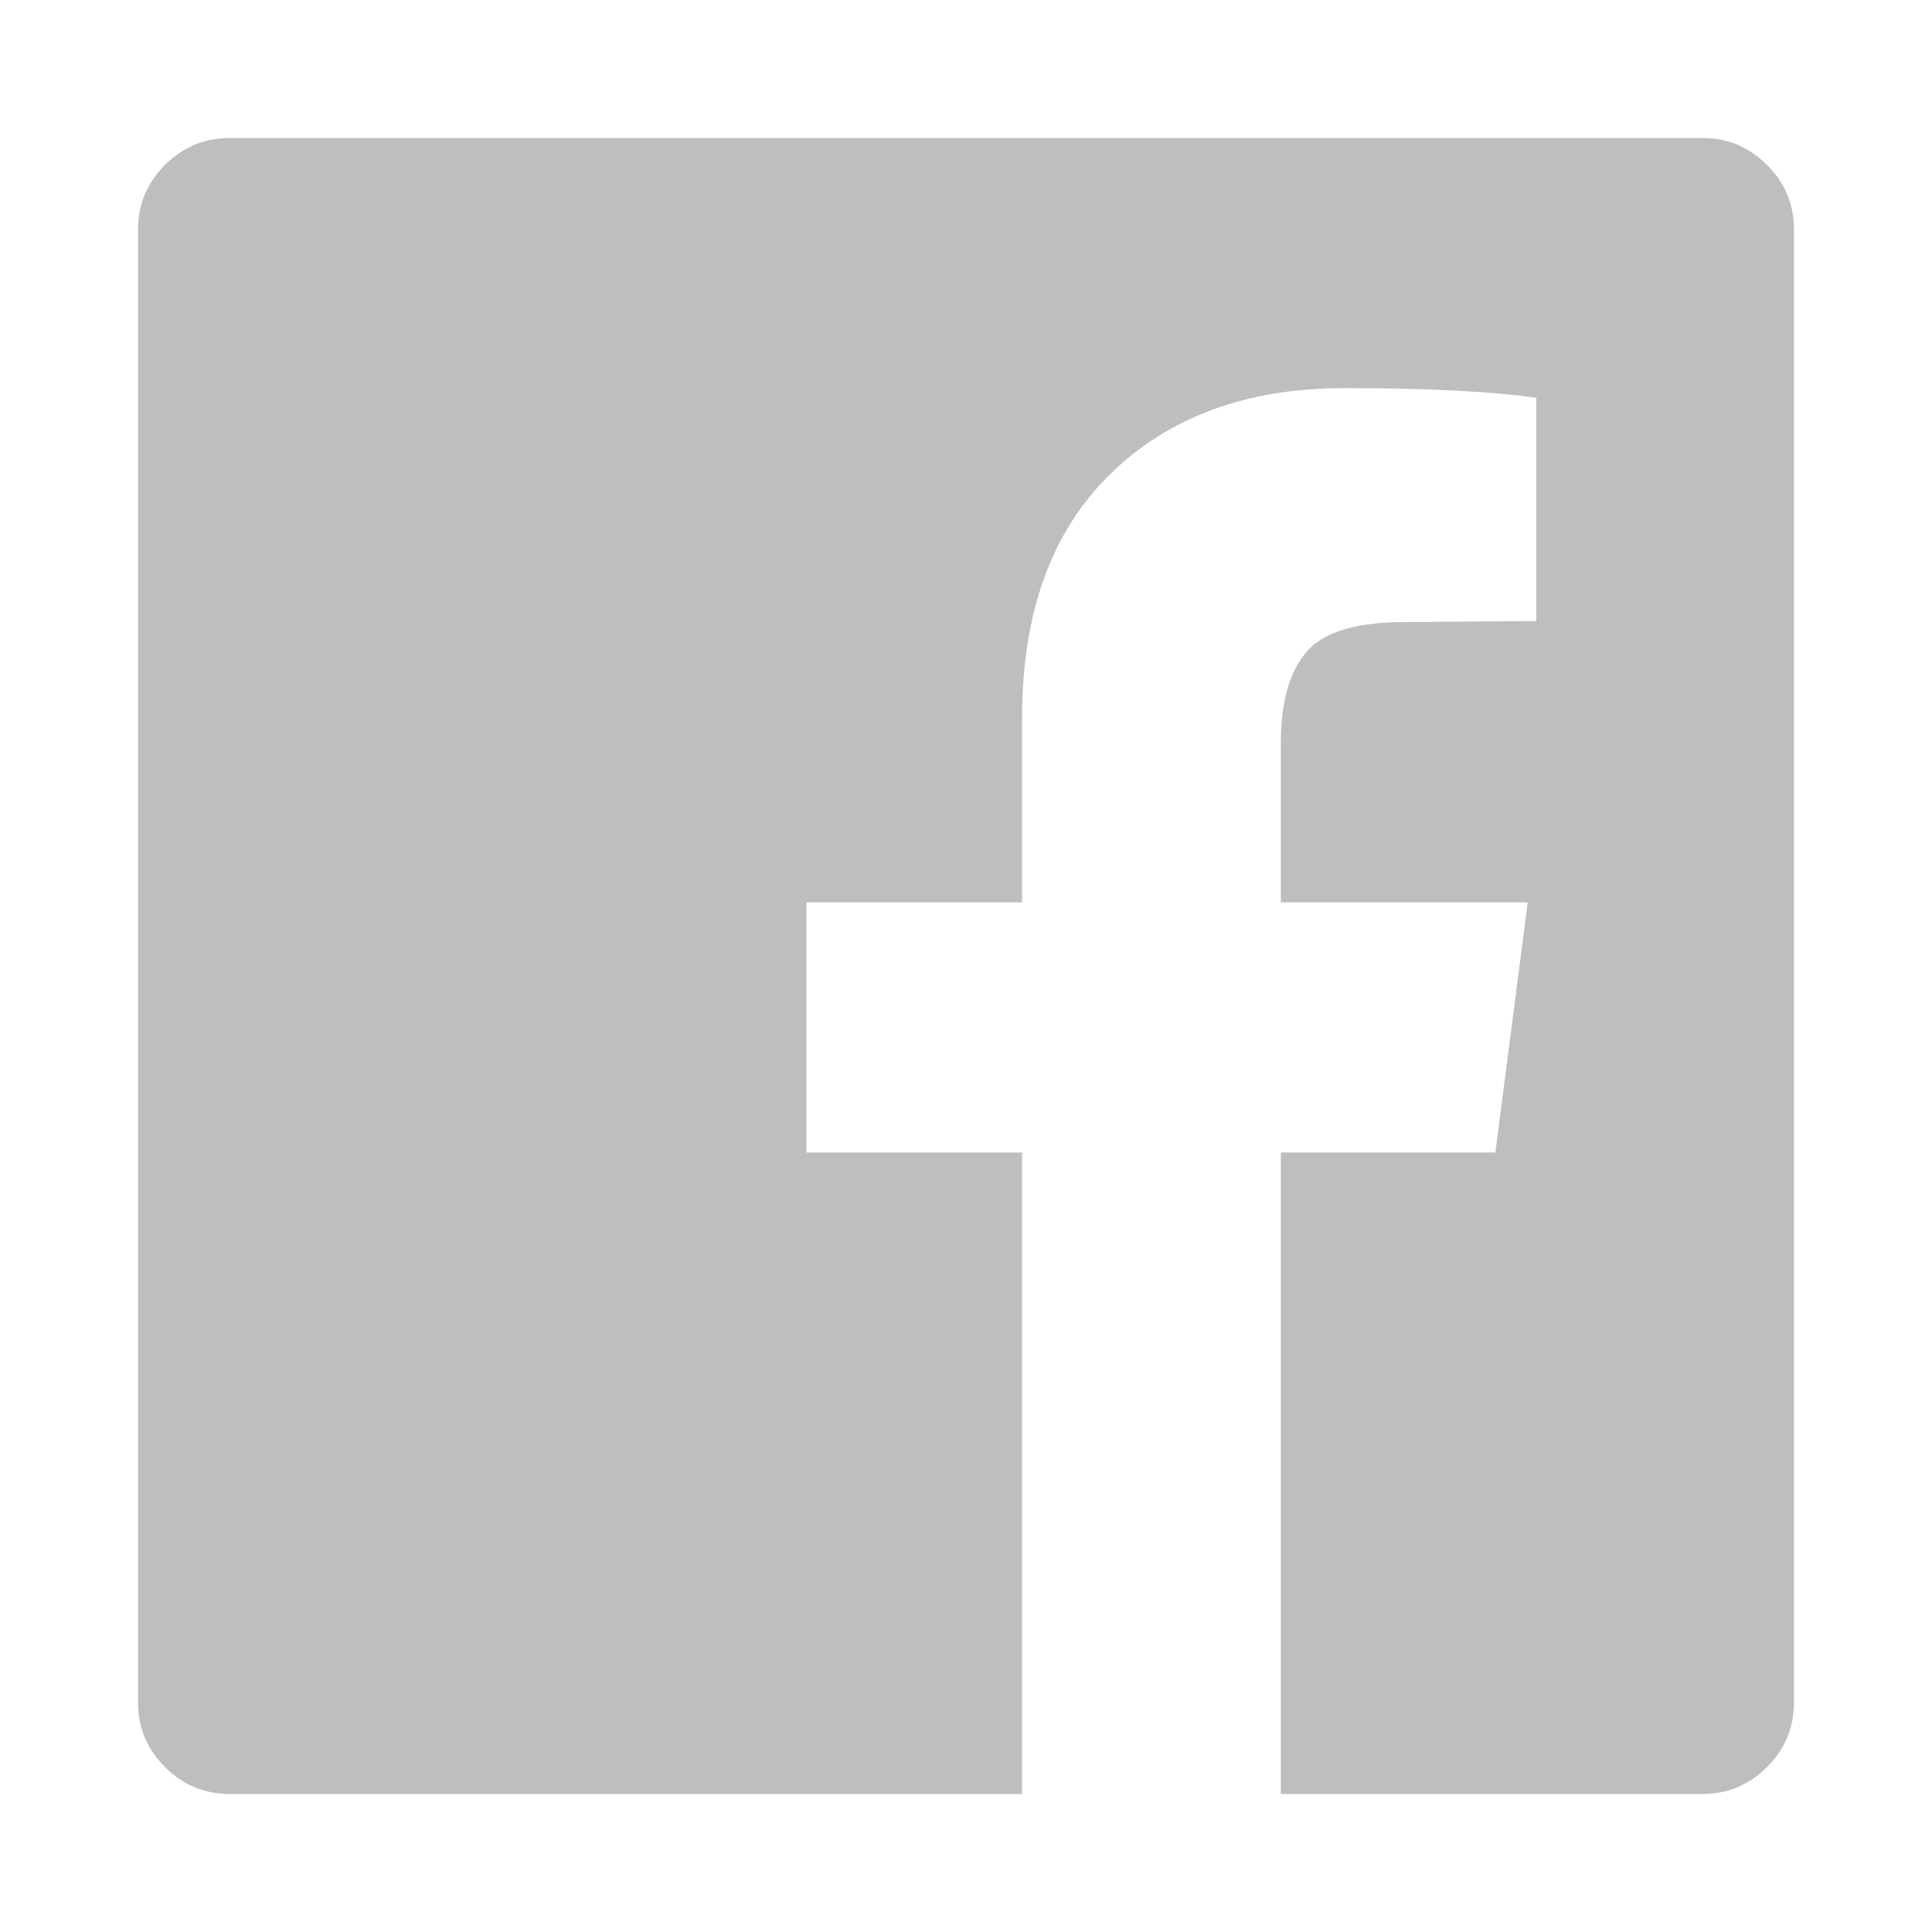
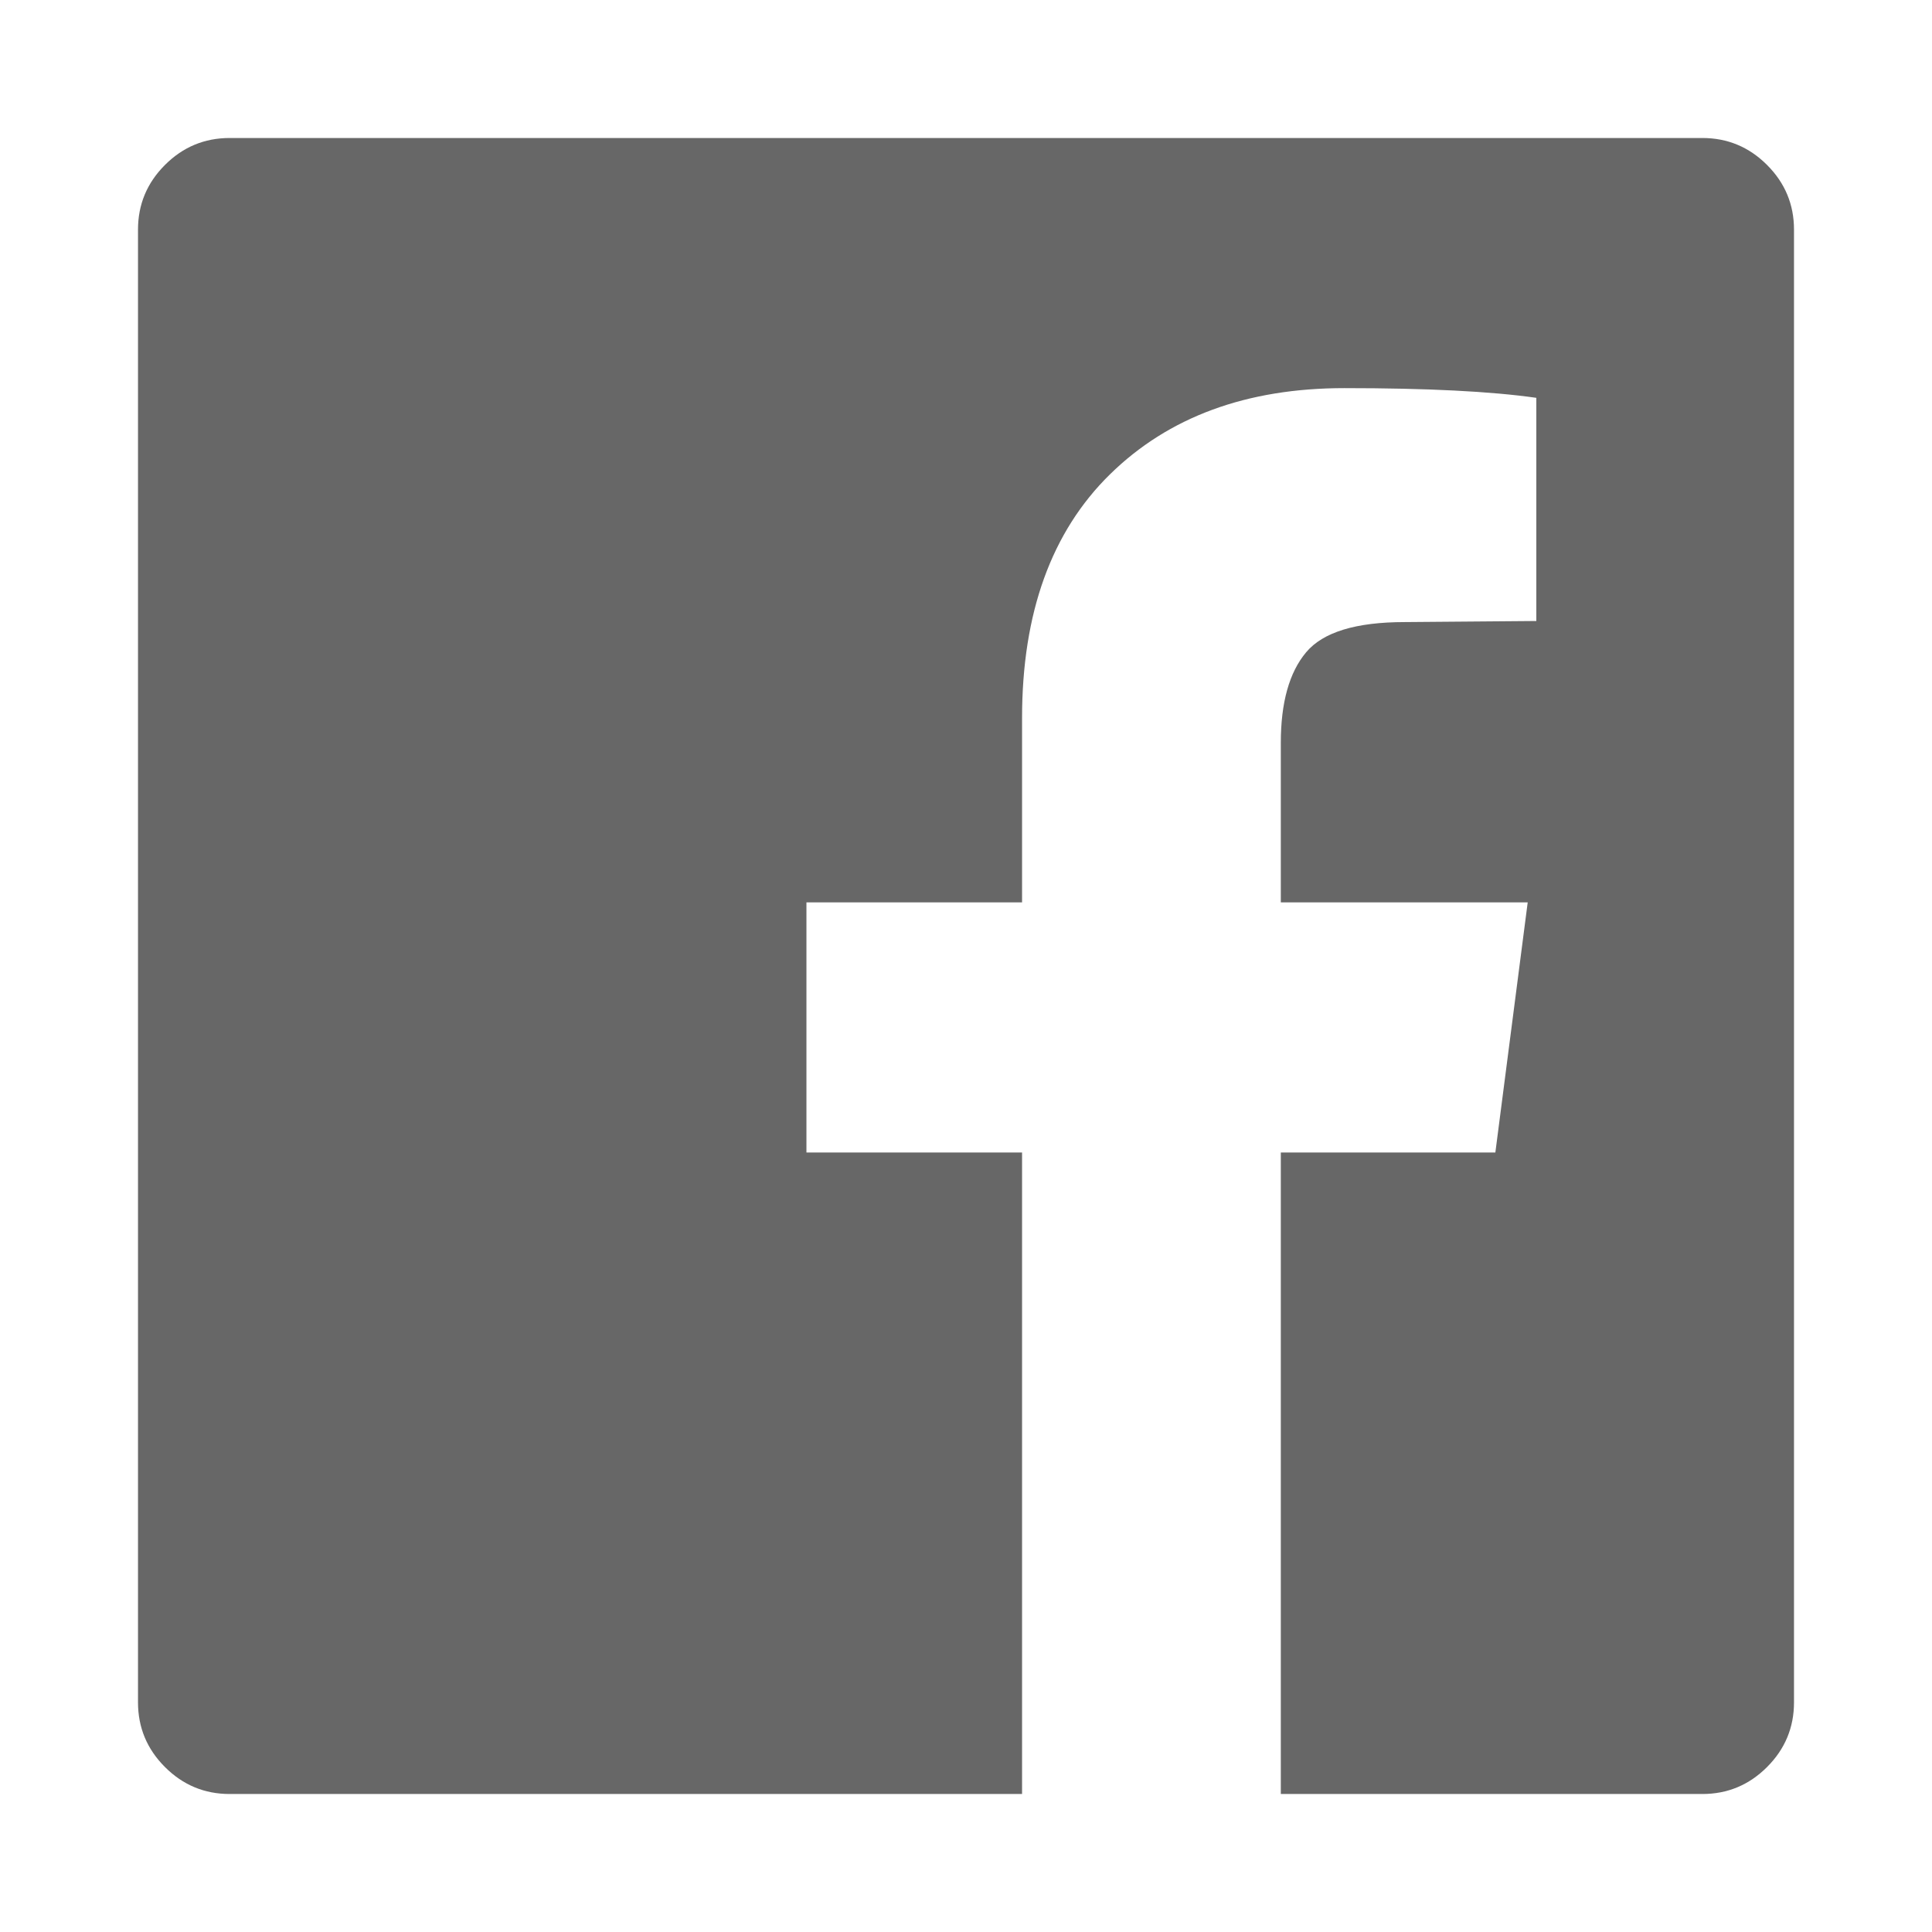
<svg xmlns="http://www.w3.org/2000/svg" width="1792" height="1792" viewBox="0 0 1792 1792">
-   <path style="fill:#bebebe" d="M1579 128q35 0 60 25t25 60v1366q0 35-25 60t-60 25h-391v-595h199l30-232h-229v-148q0-56 23.5-84t91.5-28l122-1v-207q-63-9-178-9-136 0-217.5 80t-81.5 226v171h-200v232h200v595h-735q-35 0-60-25t-25-60v-1366q0-35 25-60t60-25h1366z" />
+   <path style="fill:#676767" d="M1579 128q35 0 60 25t25 60v1366q0 35-25 60t-60 25h-391v-595h199l30-232h-229v-148q0-56 23.5-84t91.5-28l122-1v-207q-63-9-178-9-136 0-217.5 80t-81.5 226v171h-200v232h200v595h-735q-35 0-60-25t-25-60v-1366q0-35 25-60t60-25h1366z" />
</svg>
